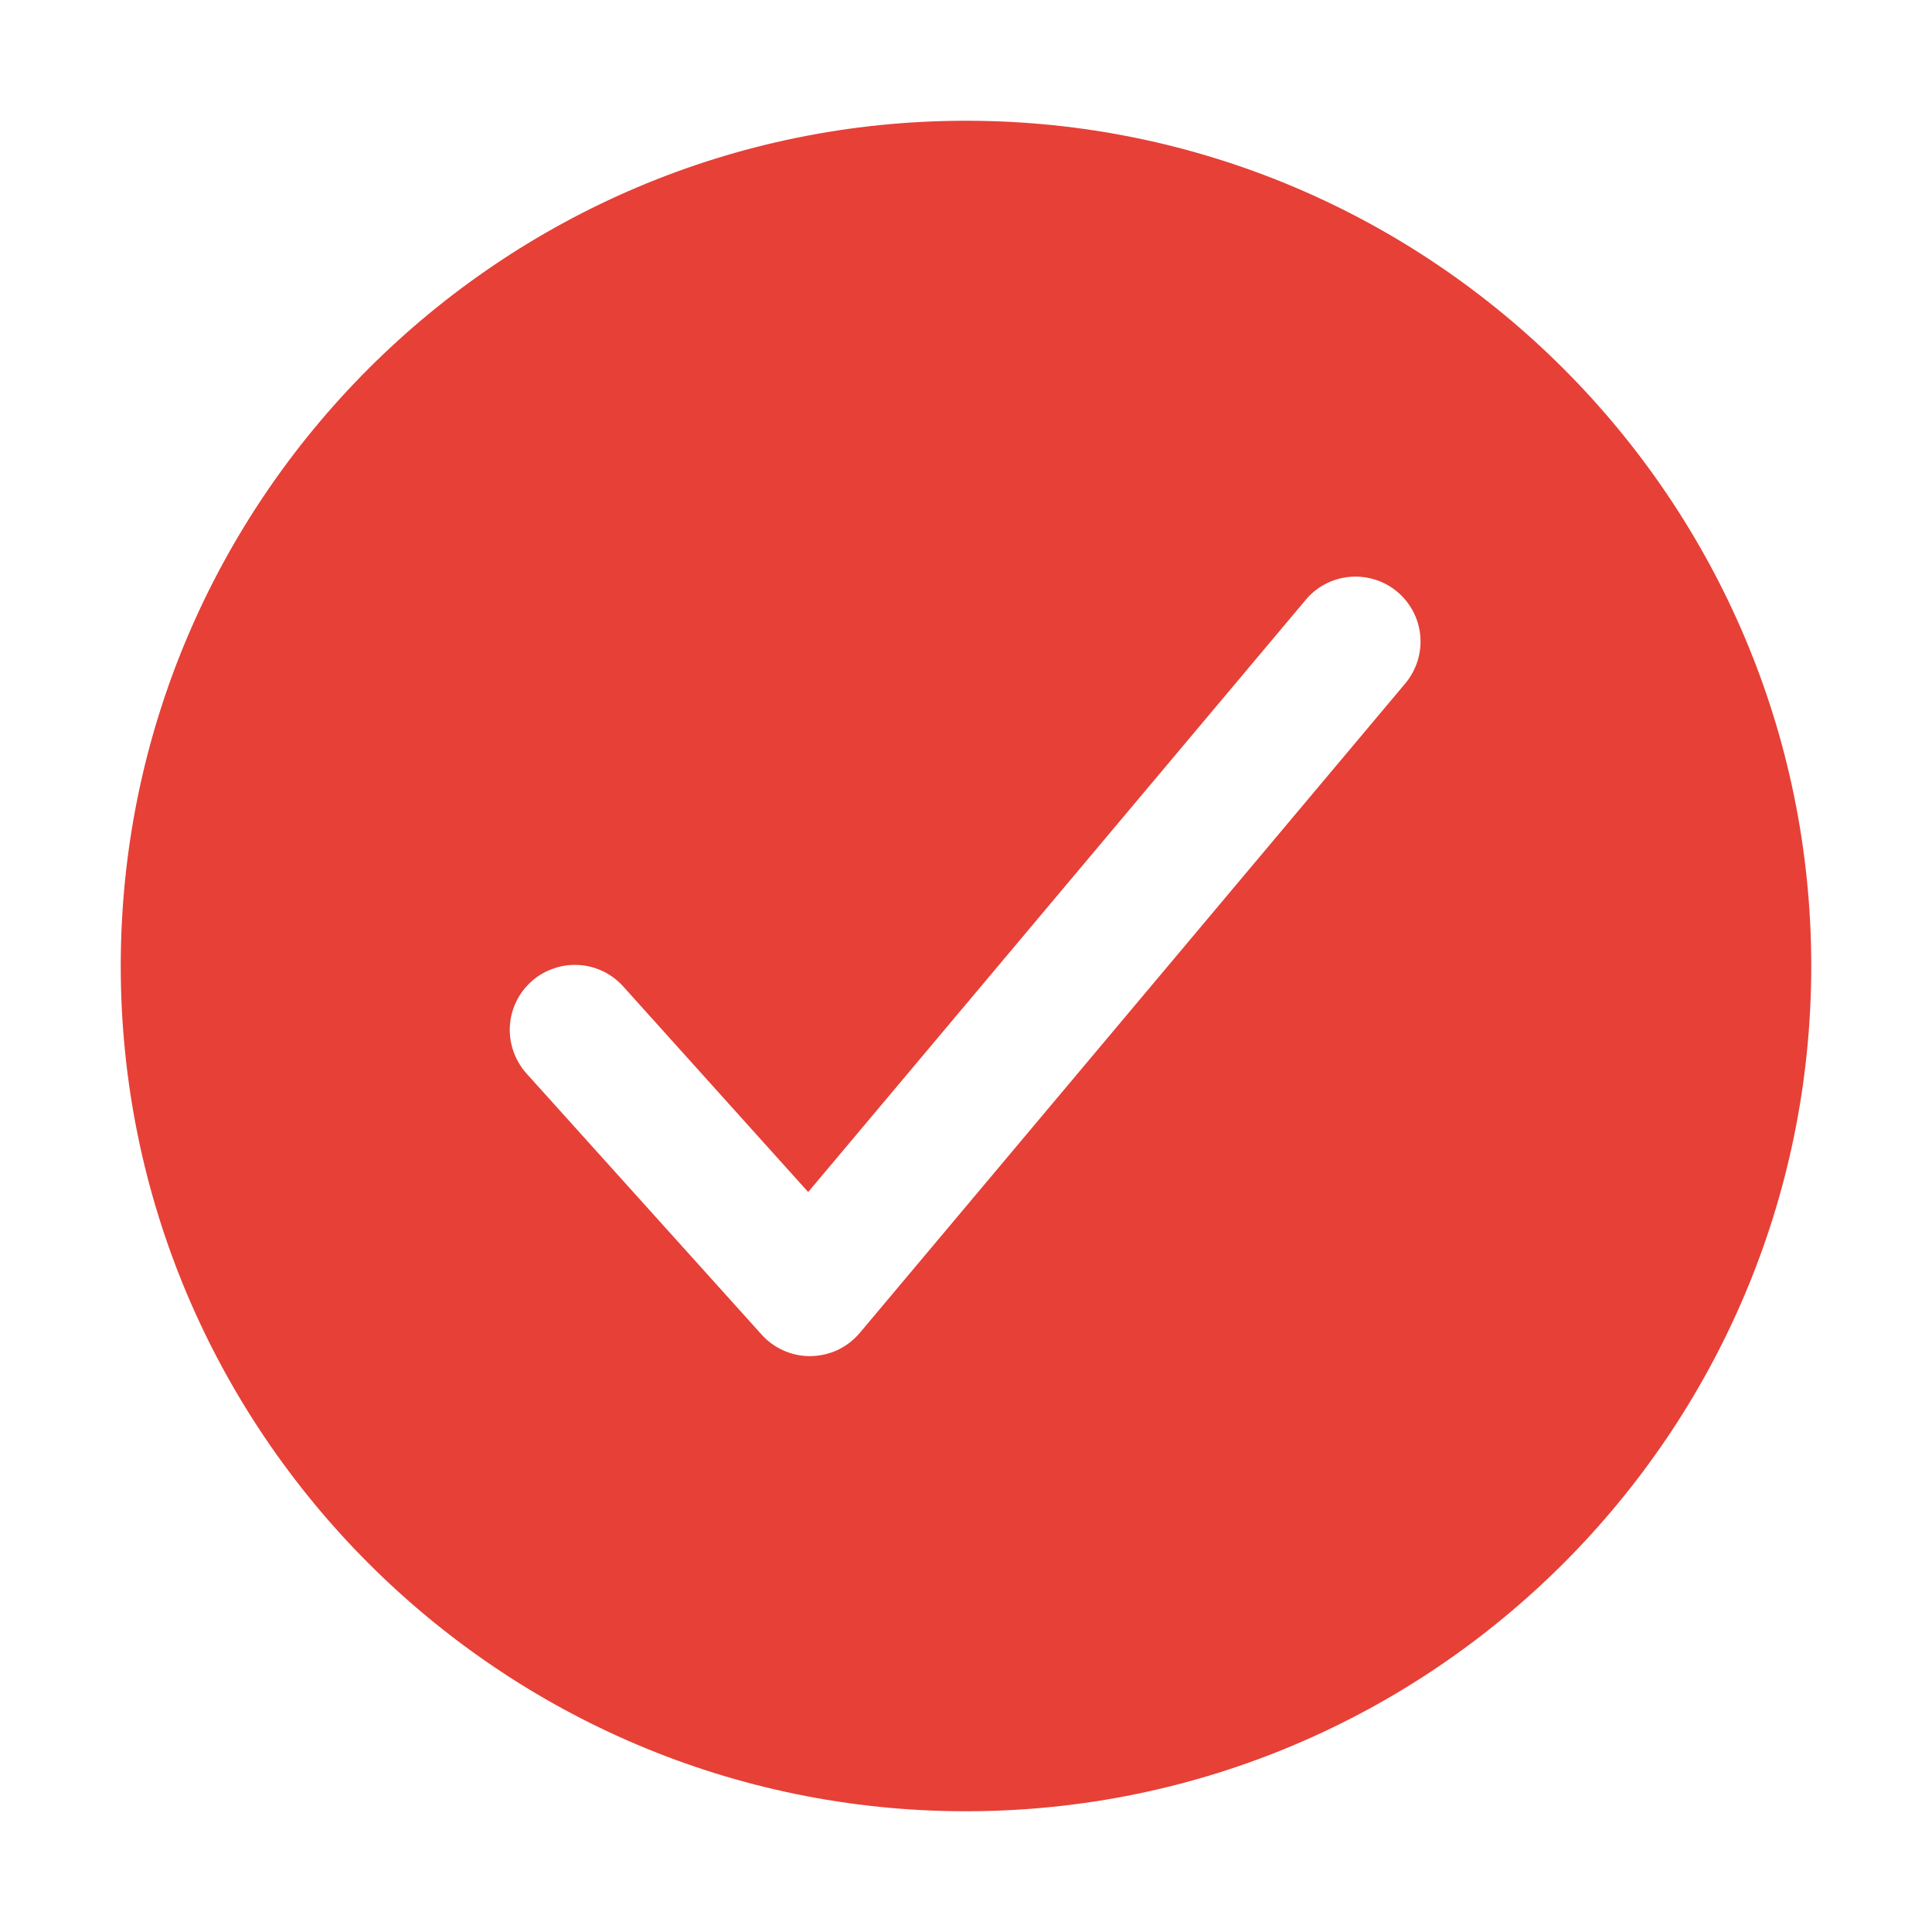
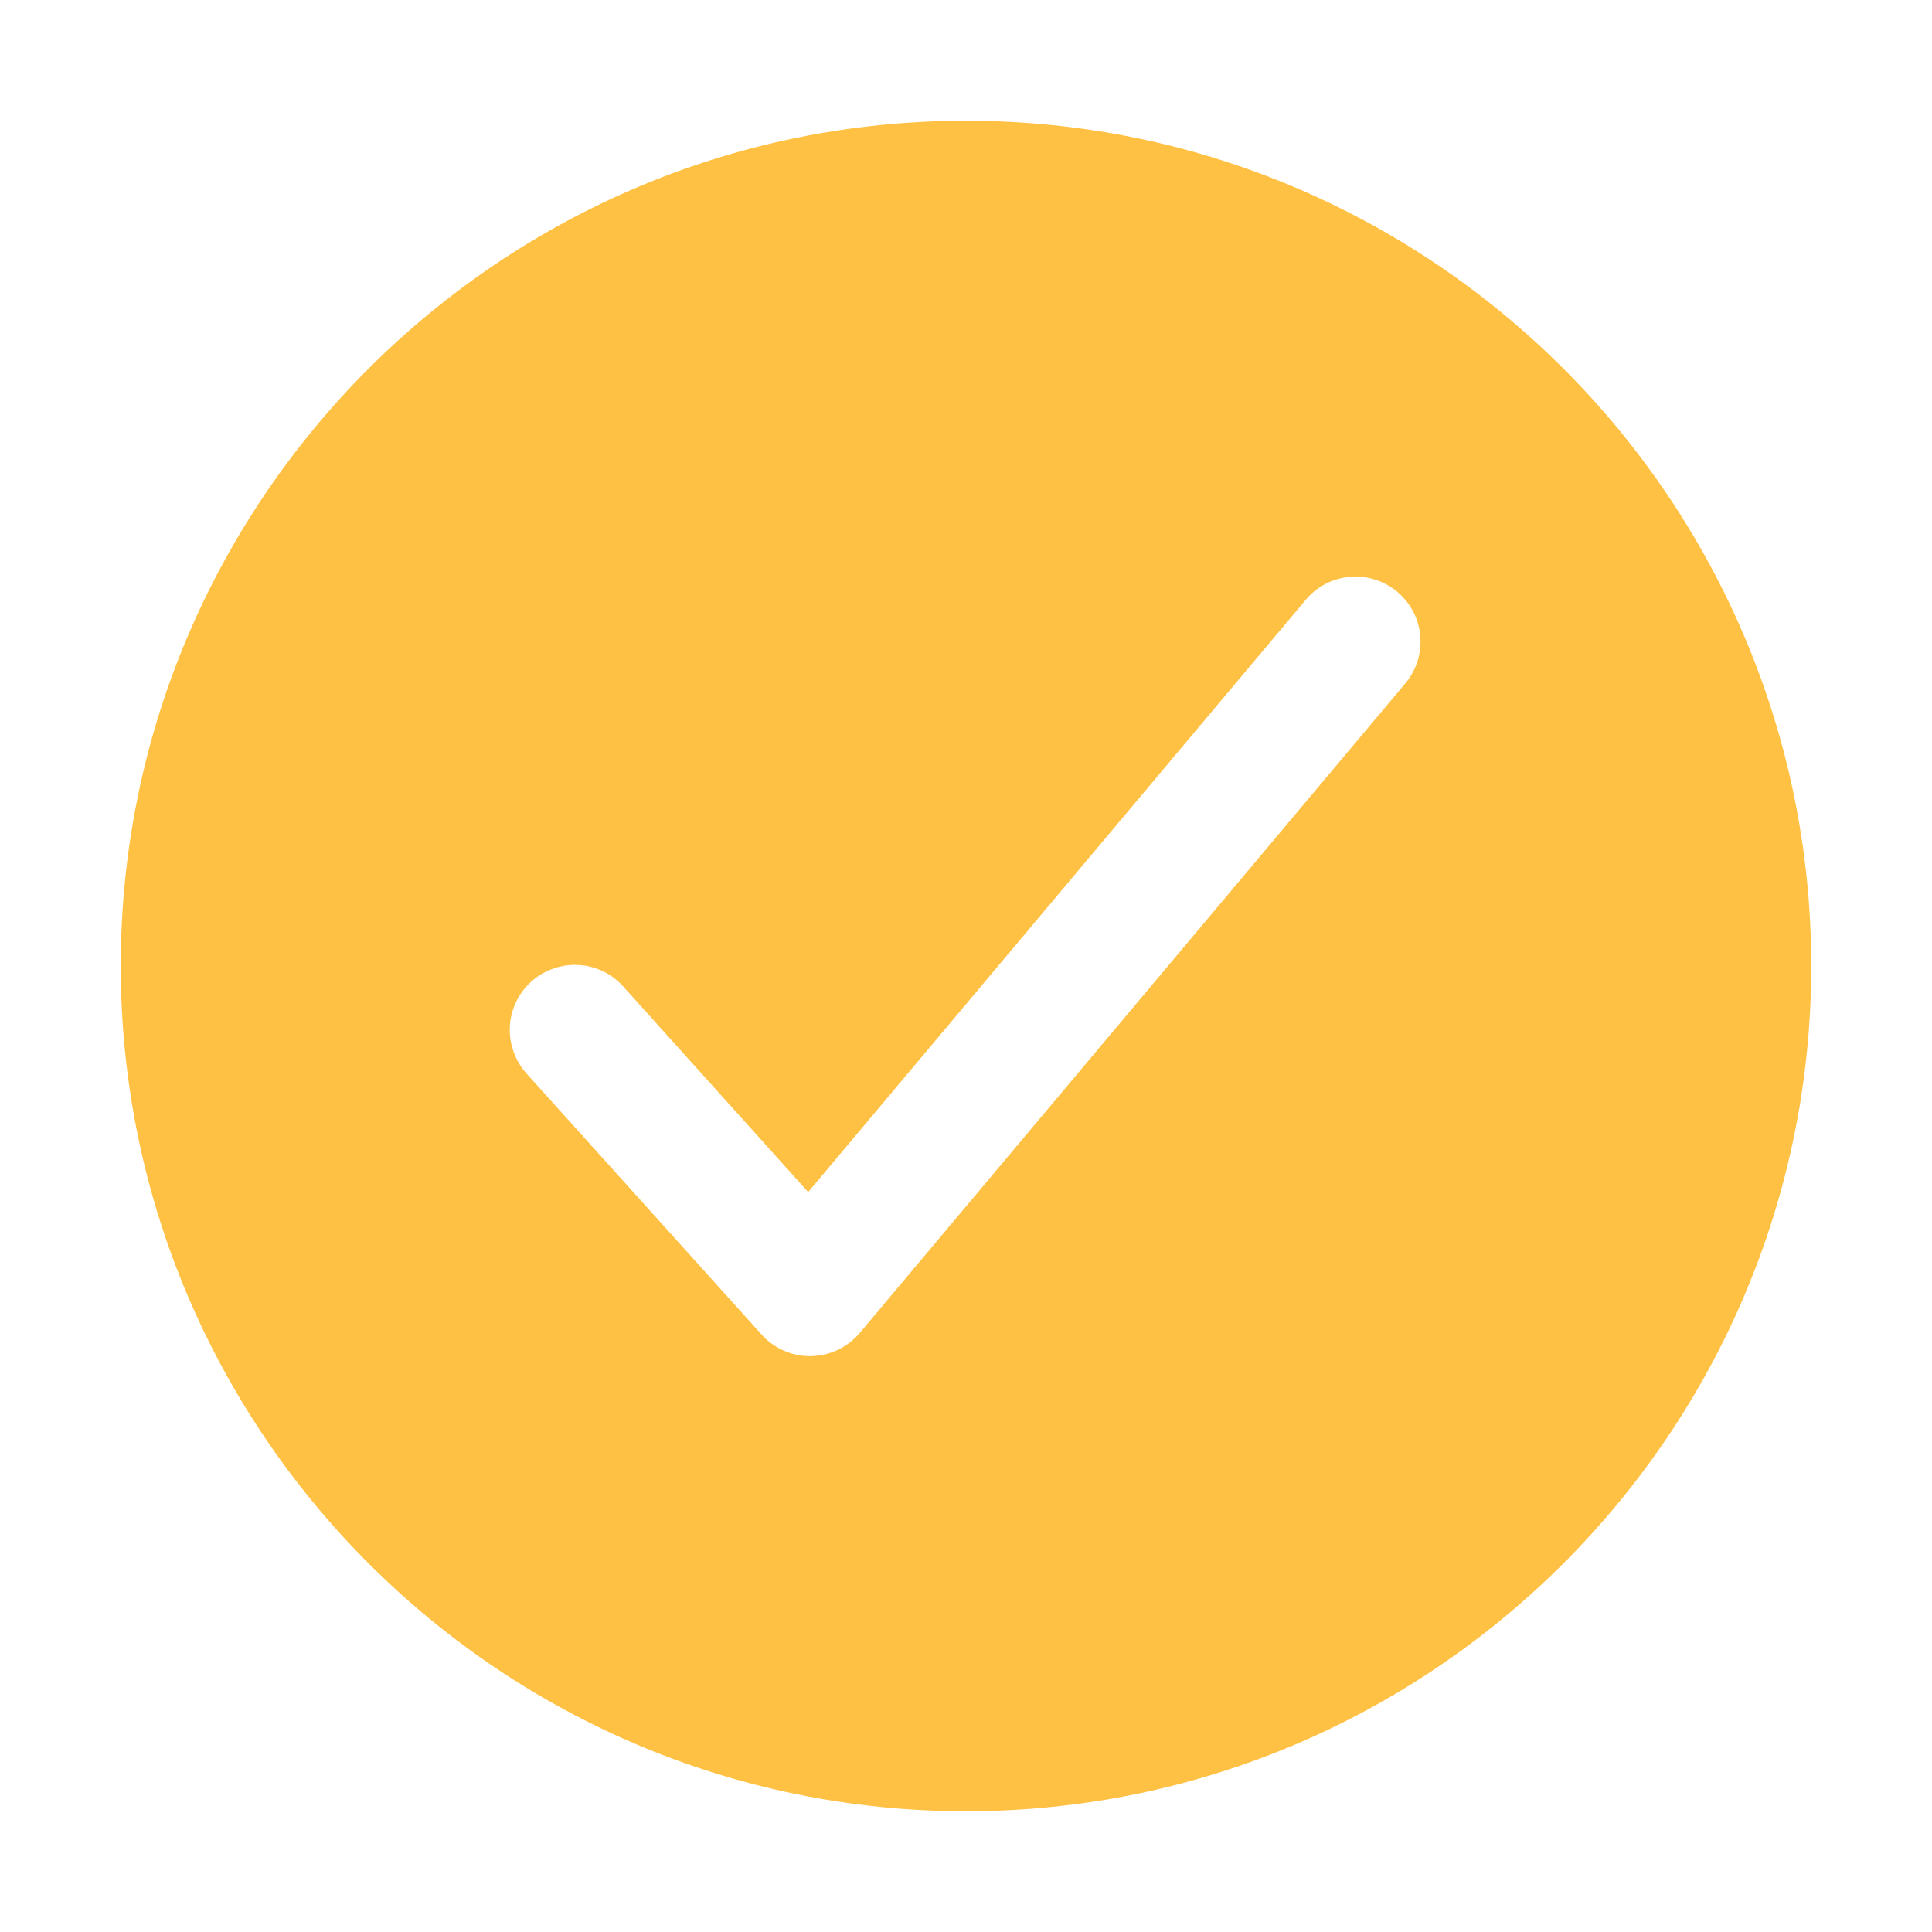
<svg xmlns="http://www.w3.org/2000/svg" width="16" height="16" viewBox="0 0 16 16" fill="none">
-   <path d="M8 1C4.14 1 1 4.14 1 8C1 11.86 4.14 15 8 15C11.86 15 15 11.86 15 8C15 4.14 11.86 1 8 1ZM11.643 5.654L7.12 11.039C7.07 11.098 7.009 11.145 6.939 11.179C6.869 11.212 6.793 11.229 6.716 11.231H6.707C6.632 11.231 6.557 11.215 6.488 11.184C6.419 11.153 6.357 11.108 6.307 11.052L4.368 8.899C4.319 8.846 4.281 8.785 4.256 8.718C4.231 8.65 4.219 8.579 4.222 8.507C4.225 8.435 4.242 8.365 4.273 8.3C4.303 8.235 4.347 8.177 4.4 8.129C4.453 8.081 4.516 8.044 4.584 8.021C4.651 7.997 4.723 7.987 4.795 7.992C4.866 7.996 4.936 8.015 5.001 8.047C5.065 8.079 5.122 8.124 5.169 8.178L6.693 9.872L10.819 4.961C10.911 4.854 11.042 4.788 11.183 4.777C11.324 4.766 11.464 4.81 11.572 4.901C11.68 4.992 11.749 5.122 11.762 5.263C11.775 5.404 11.732 5.544 11.643 5.654Z" fill="#E64037" />
+   <path d="M8 1C4.14 1 1 4.14 1 8C1 11.86 4.14 15 8 15C11.86 15 15 11.86 15 8C15 4.14 11.86 1 8 1ZM11.643 5.654L7.12 11.039C7.07 11.098 7.009 11.145 6.939 11.179C6.869 11.212 6.793 11.229 6.716 11.231H6.707C6.632 11.231 6.557 11.215 6.488 11.184C6.419 11.153 6.357 11.108 6.307 11.052L4.368 8.899C4.319 8.846 4.281 8.785 4.256 8.718C4.231 8.65 4.219 8.579 4.222 8.507C4.225 8.435 4.242 8.365 4.273 8.3C4.303 8.235 4.347 8.177 4.4 8.129C4.453 8.081 4.516 8.044 4.584 8.021C4.651 7.997 4.723 7.987 4.795 7.992C4.866 7.996 4.936 8.015 5.001 8.047C5.065 8.079 5.122 8.124 5.169 8.178L6.693 9.872L10.819 4.961C10.911 4.854 11.042 4.788 11.183 4.777C11.324 4.766 11.464 4.81 11.572 4.901C11.68 4.992 11.749 5.122 11.762 5.263C11.775 5.404 11.732 5.544 11.643 5.654Z" fill="#FFC144" />
</svg>
